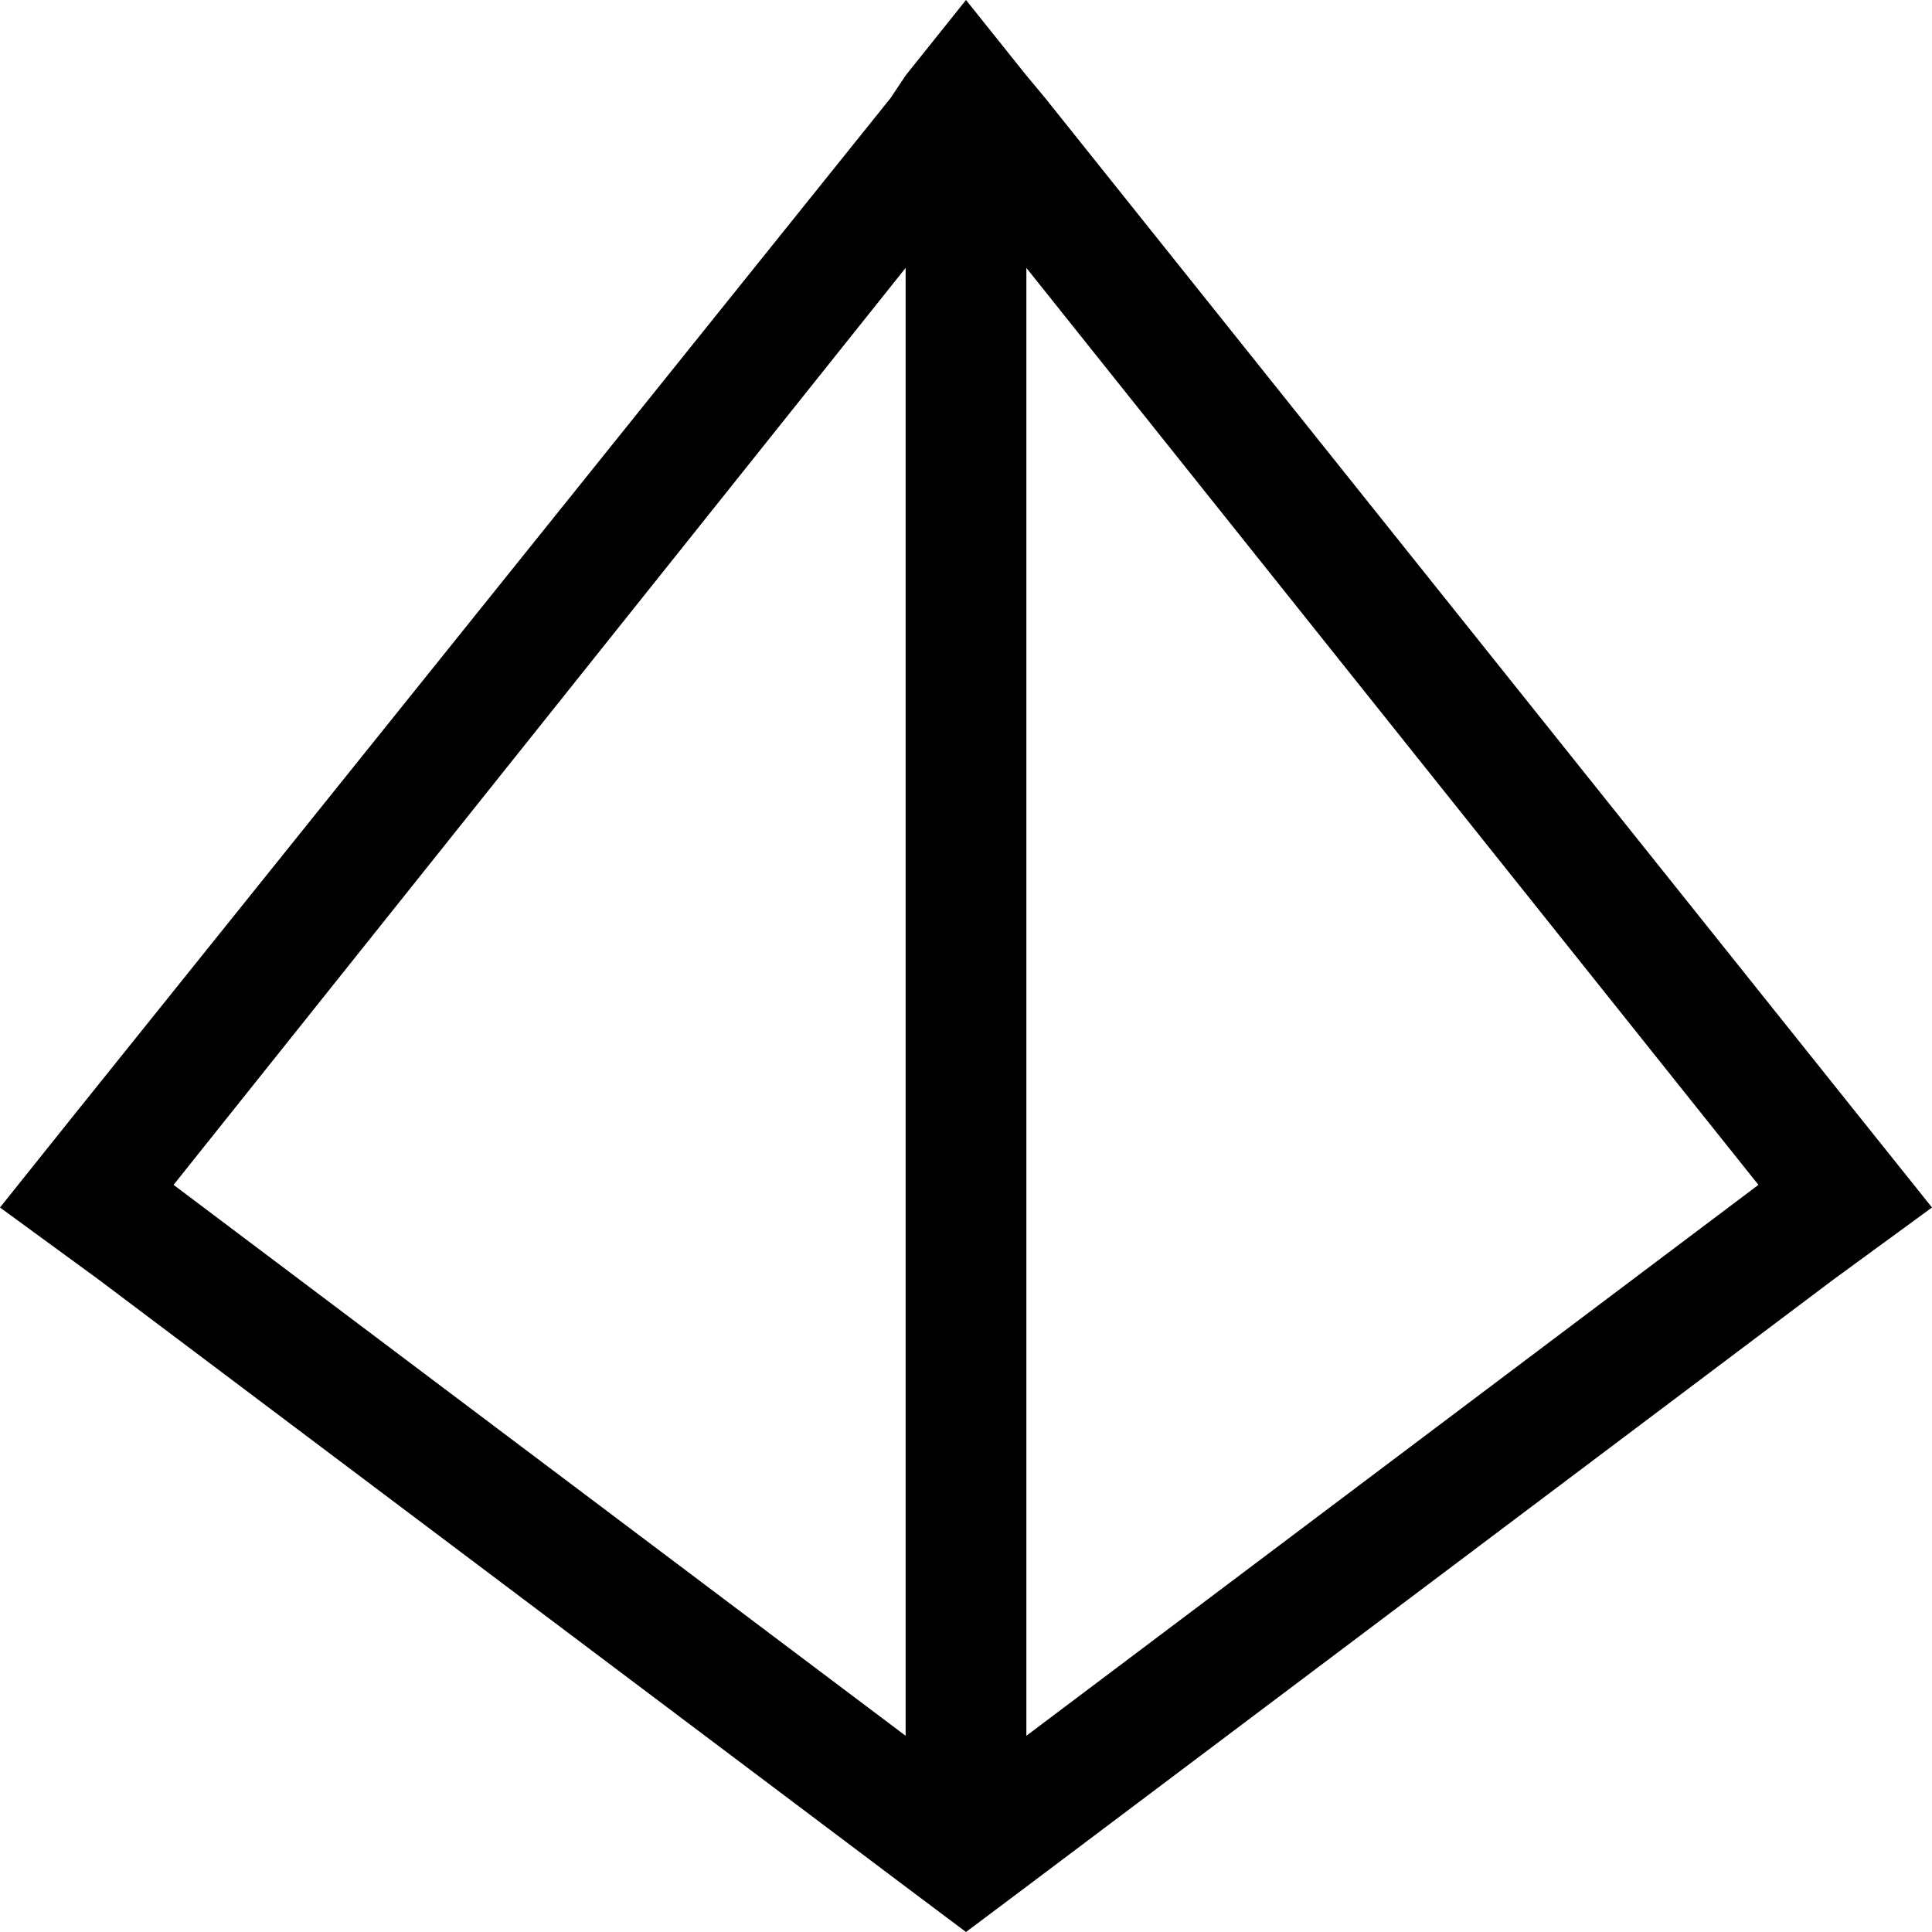
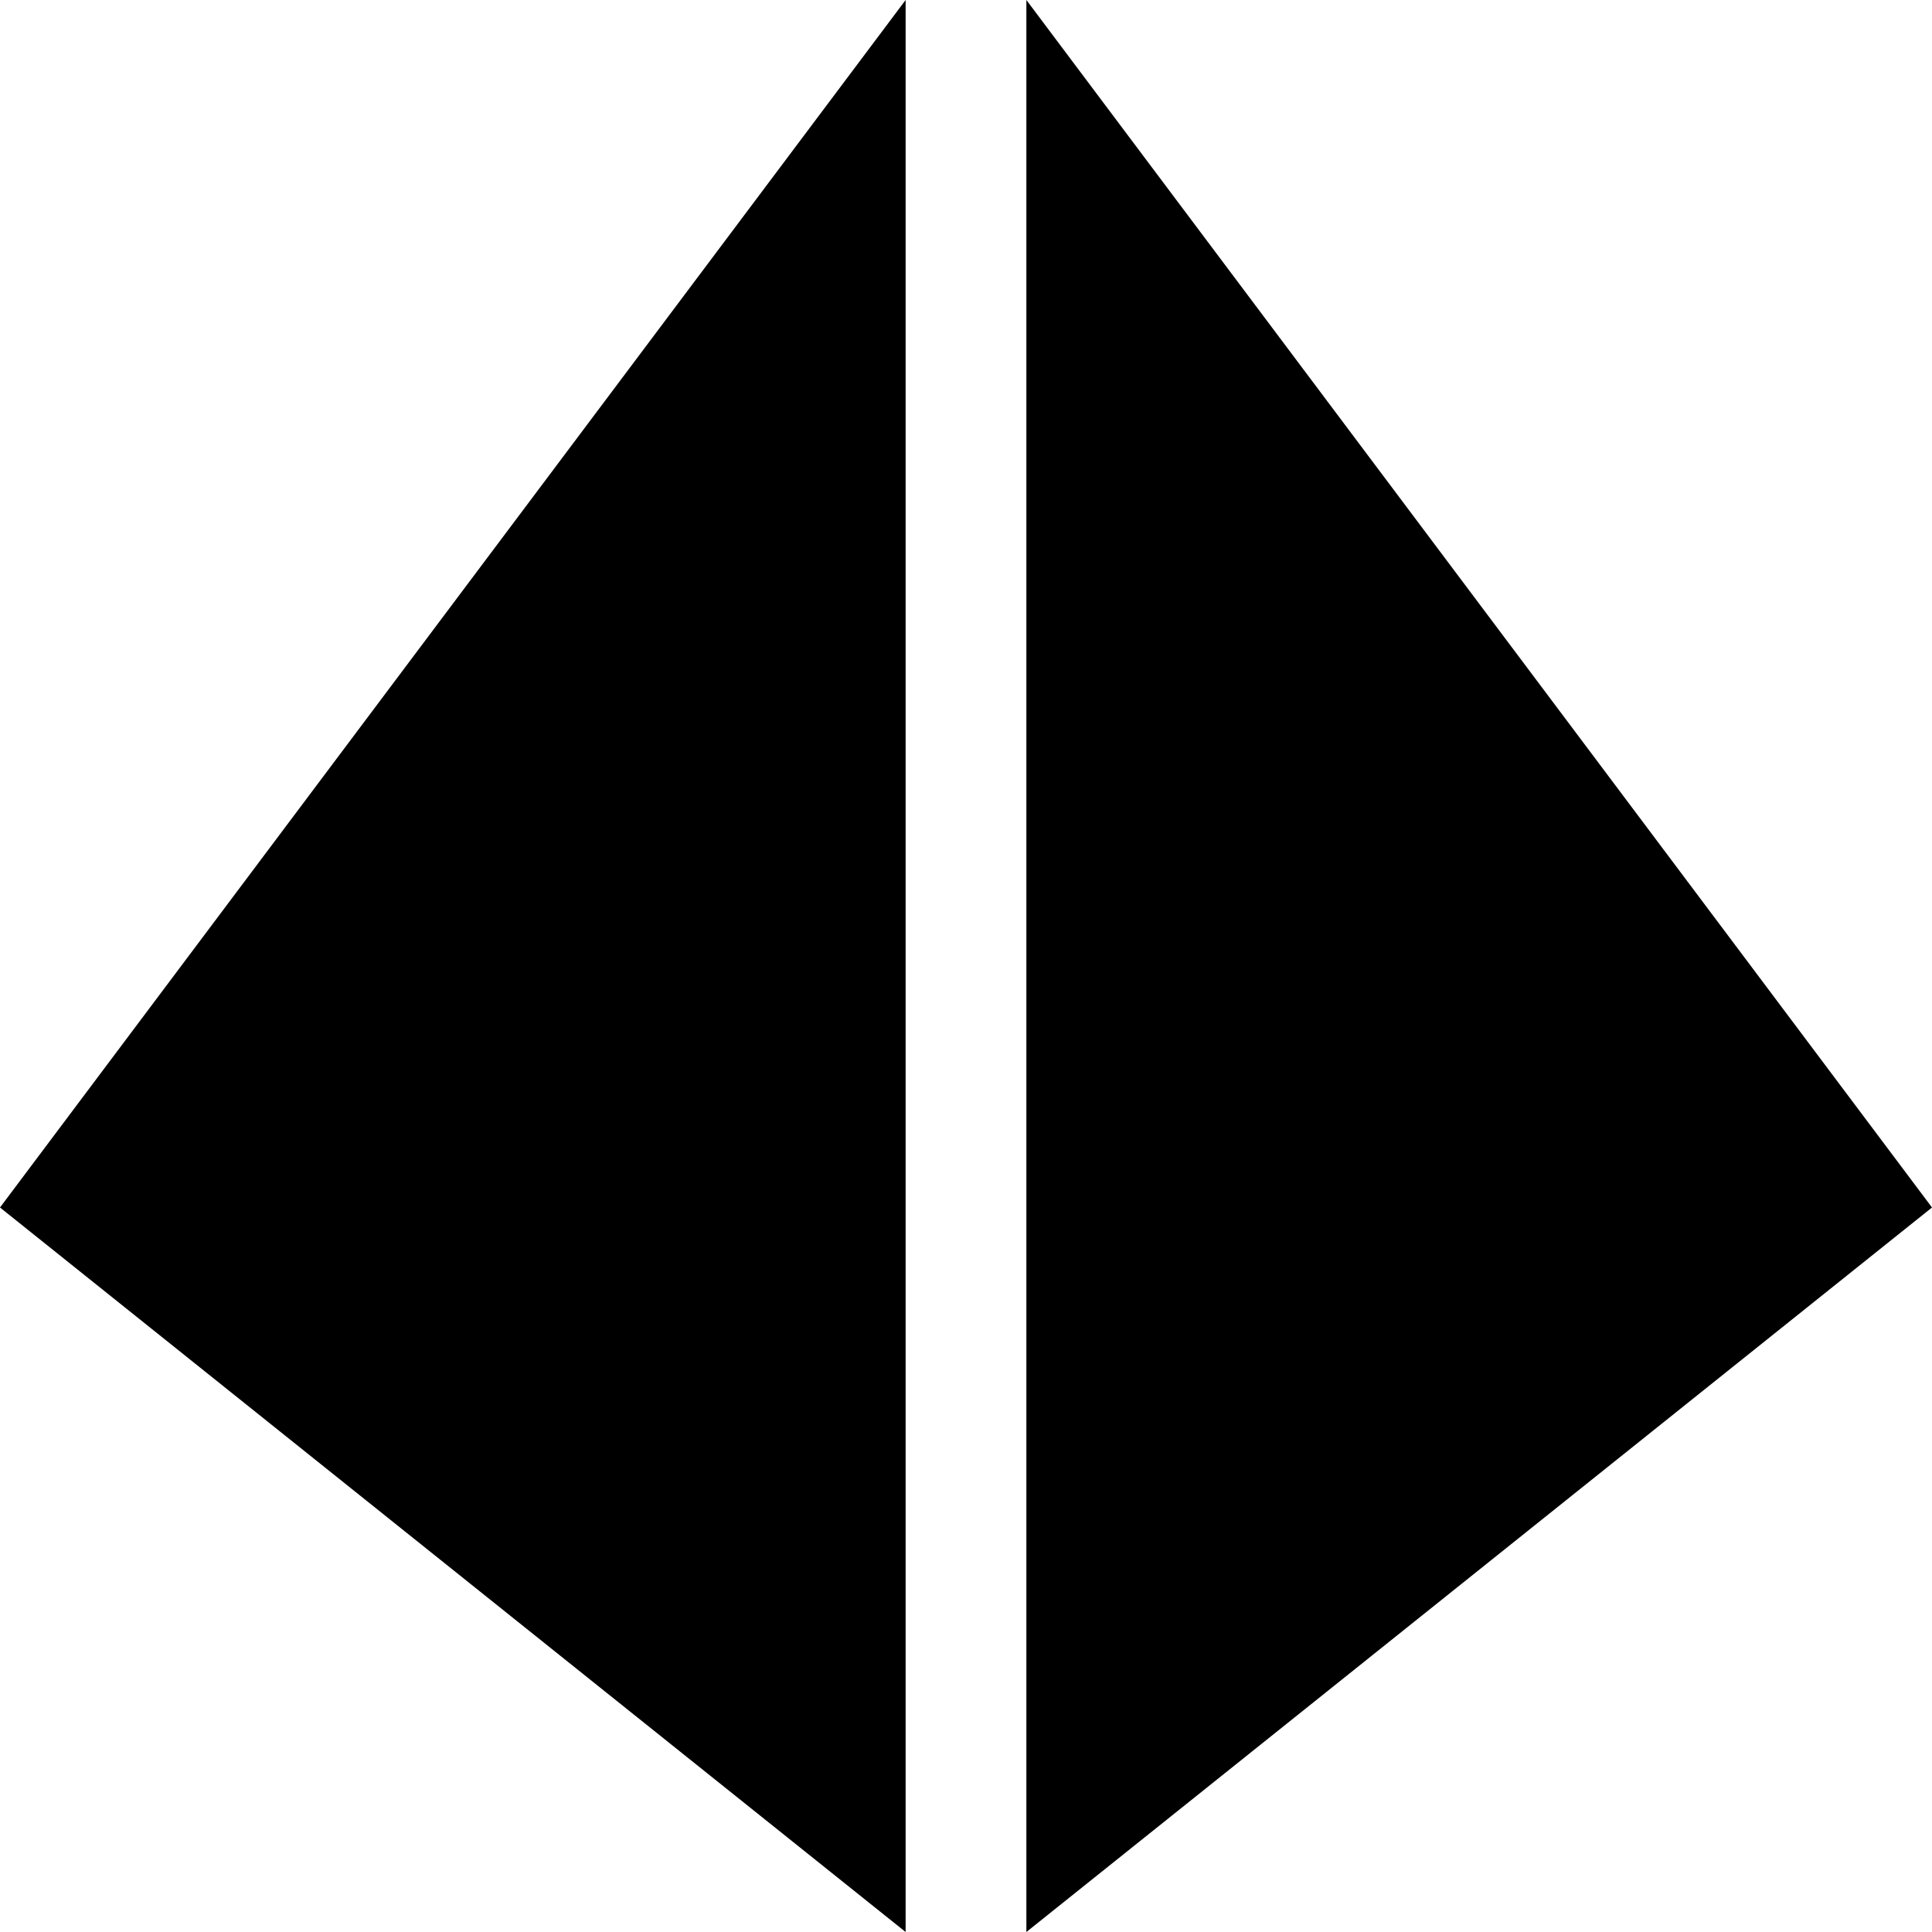
<svg xmlns="http://www.w3.org/2000/svg" viewBox="0 0 512 512">
-   <path d="M 236 26 L 20 295 L 236 26 L 20 295 L 0 320 L 0 320 L 26 339 L 26 339 L 240 500 L 240 500 L 256 512 L 256 512 L 272 500 L 272 500 L 486 339 L 486 339 L 512 320 L 512 320 L 492 295 L 492 295 L 277 26 L 277 26 L 272 20 L 272 20 L 256 0 L 256 0 L 240 20 L 240 20 L 236 26 L 236 26 Z M 240 71 L 240 460 L 240 71 L 240 460 L 46 314 L 46 314 L 240 71 L 240 71 Z M 272 460 L 272 71 L 272 460 L 272 71 L 466 314 L 466 314 L 272 460 L 272 460 Z" />
+   <path d="M 0 320 L 240 0 L 0 320 L 240 0 L 240 512 L 240 512 L 0 320 L 0 320 Z M 272 0 L 512 320 L 272 0 L 512 320 L 272 512 L 272 512 L 272 0 L 272 0 Z" />
</svg>
